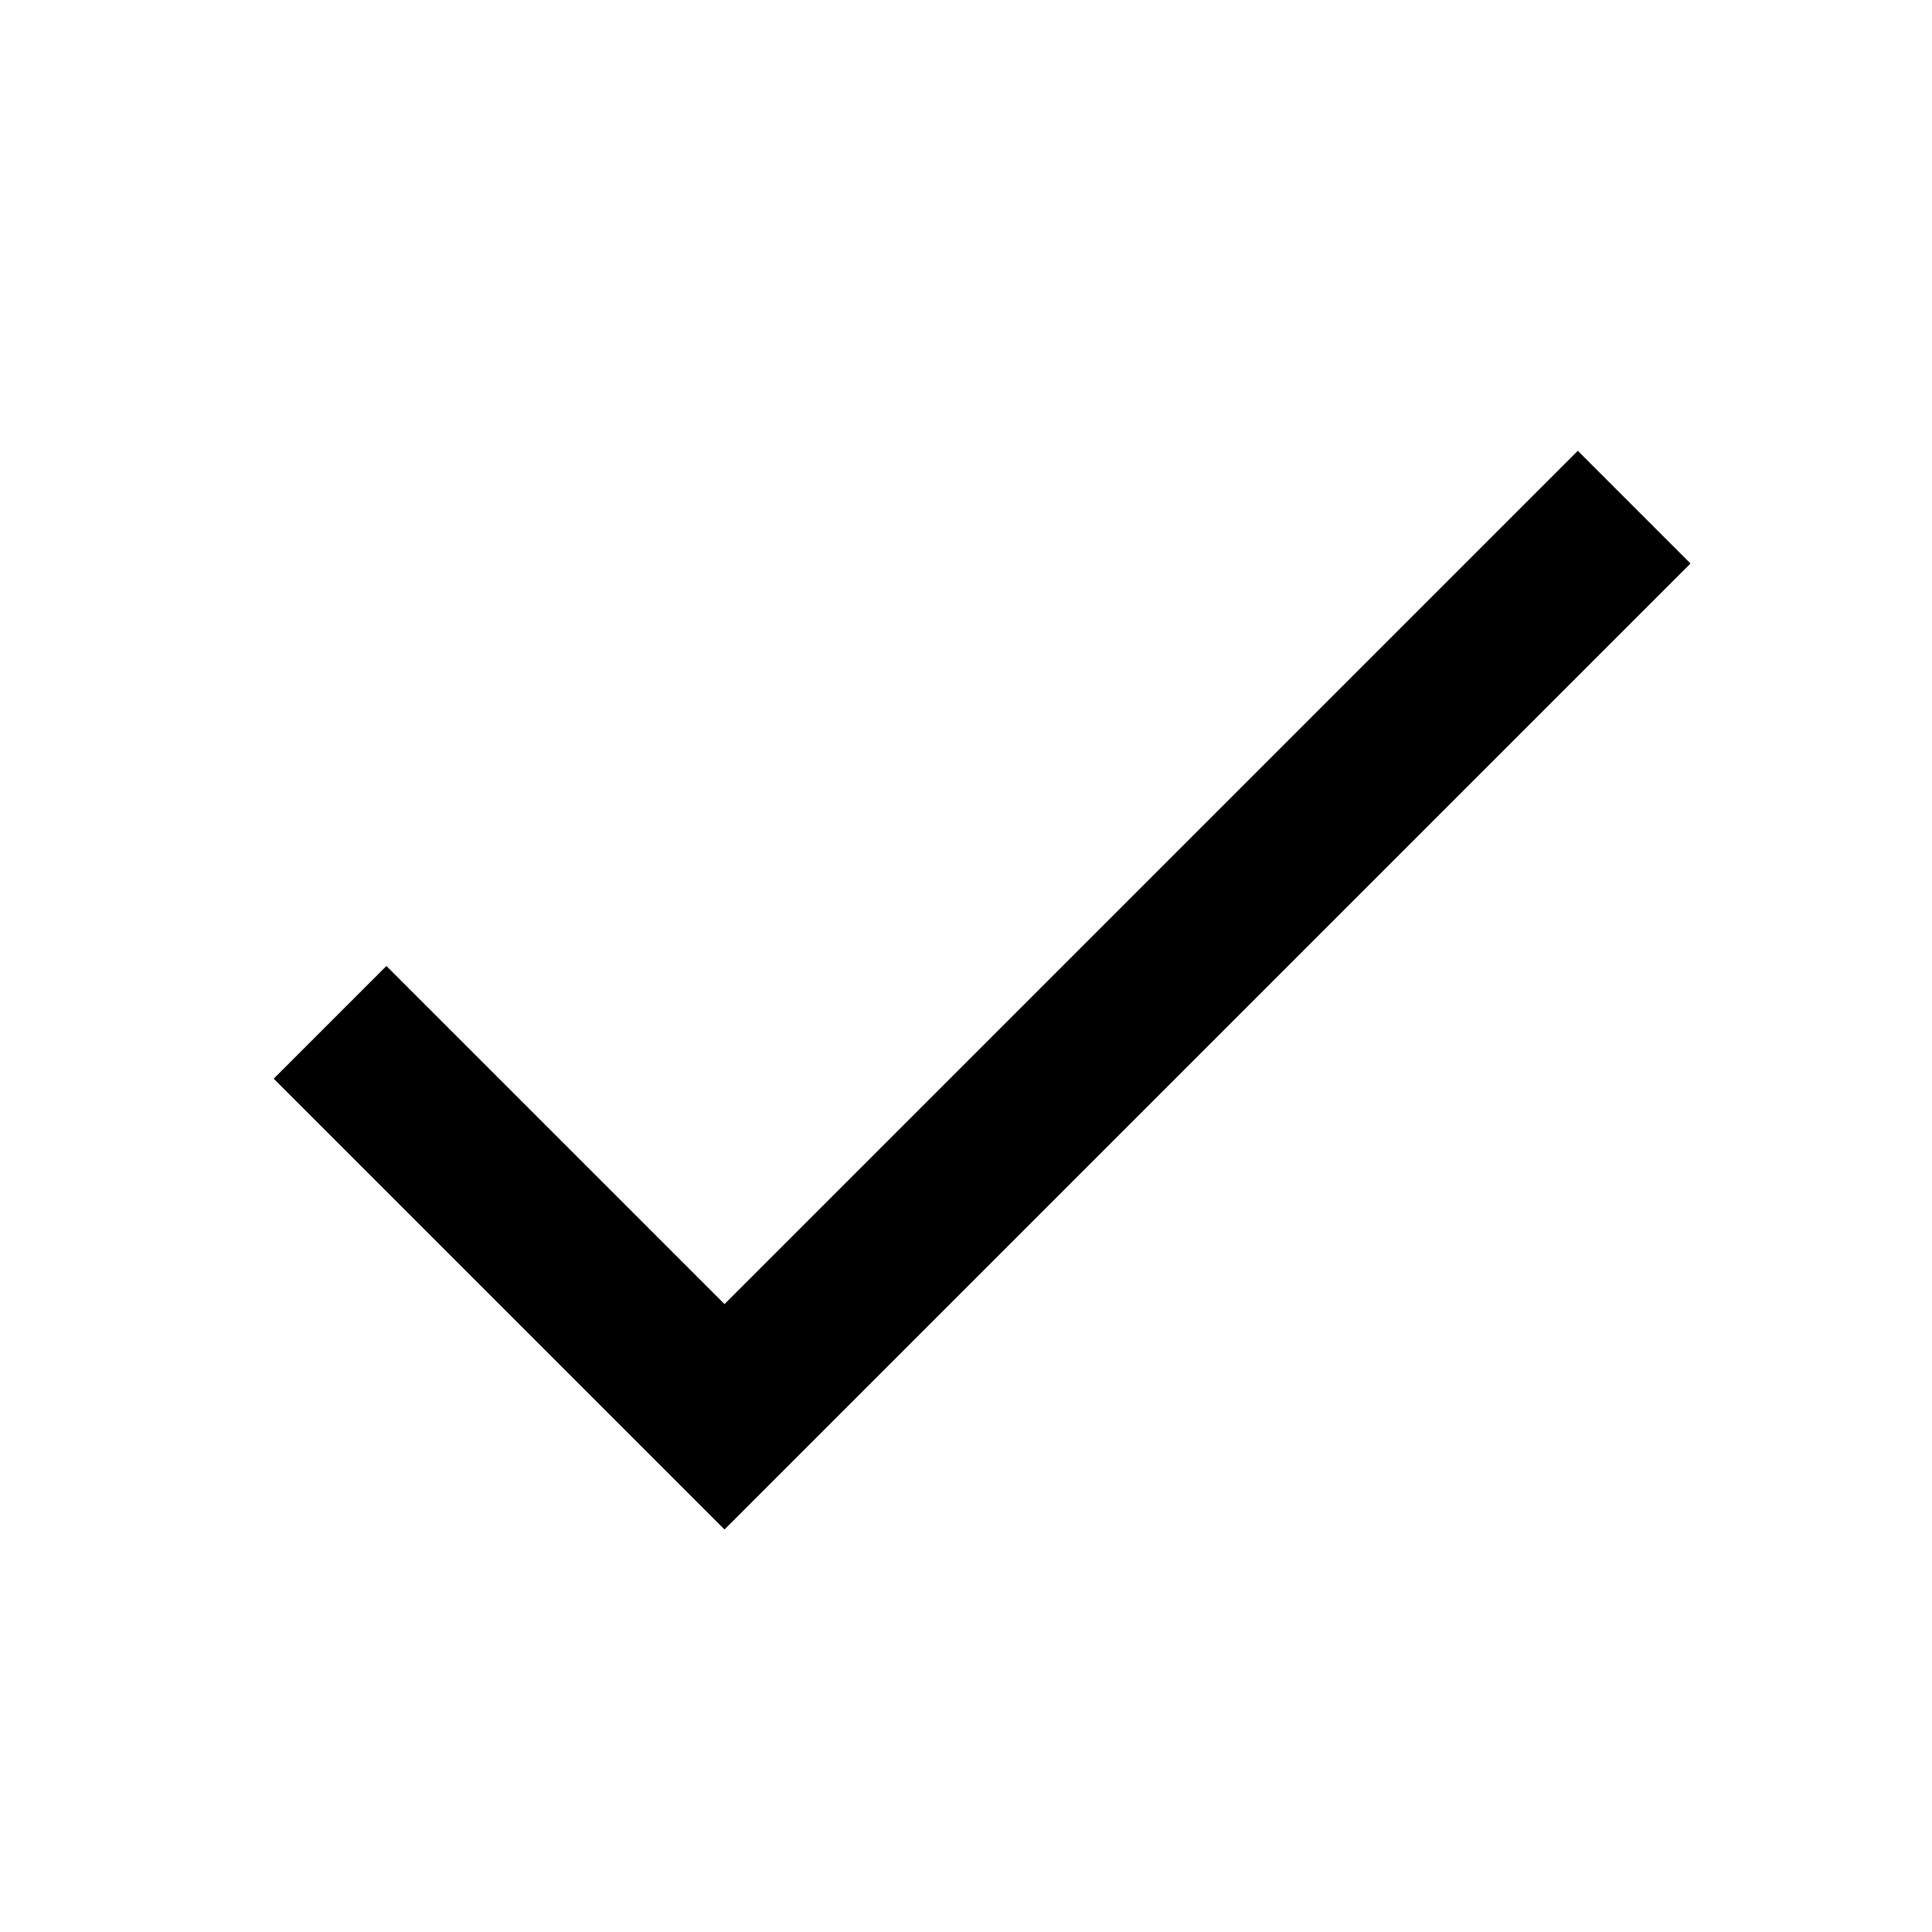
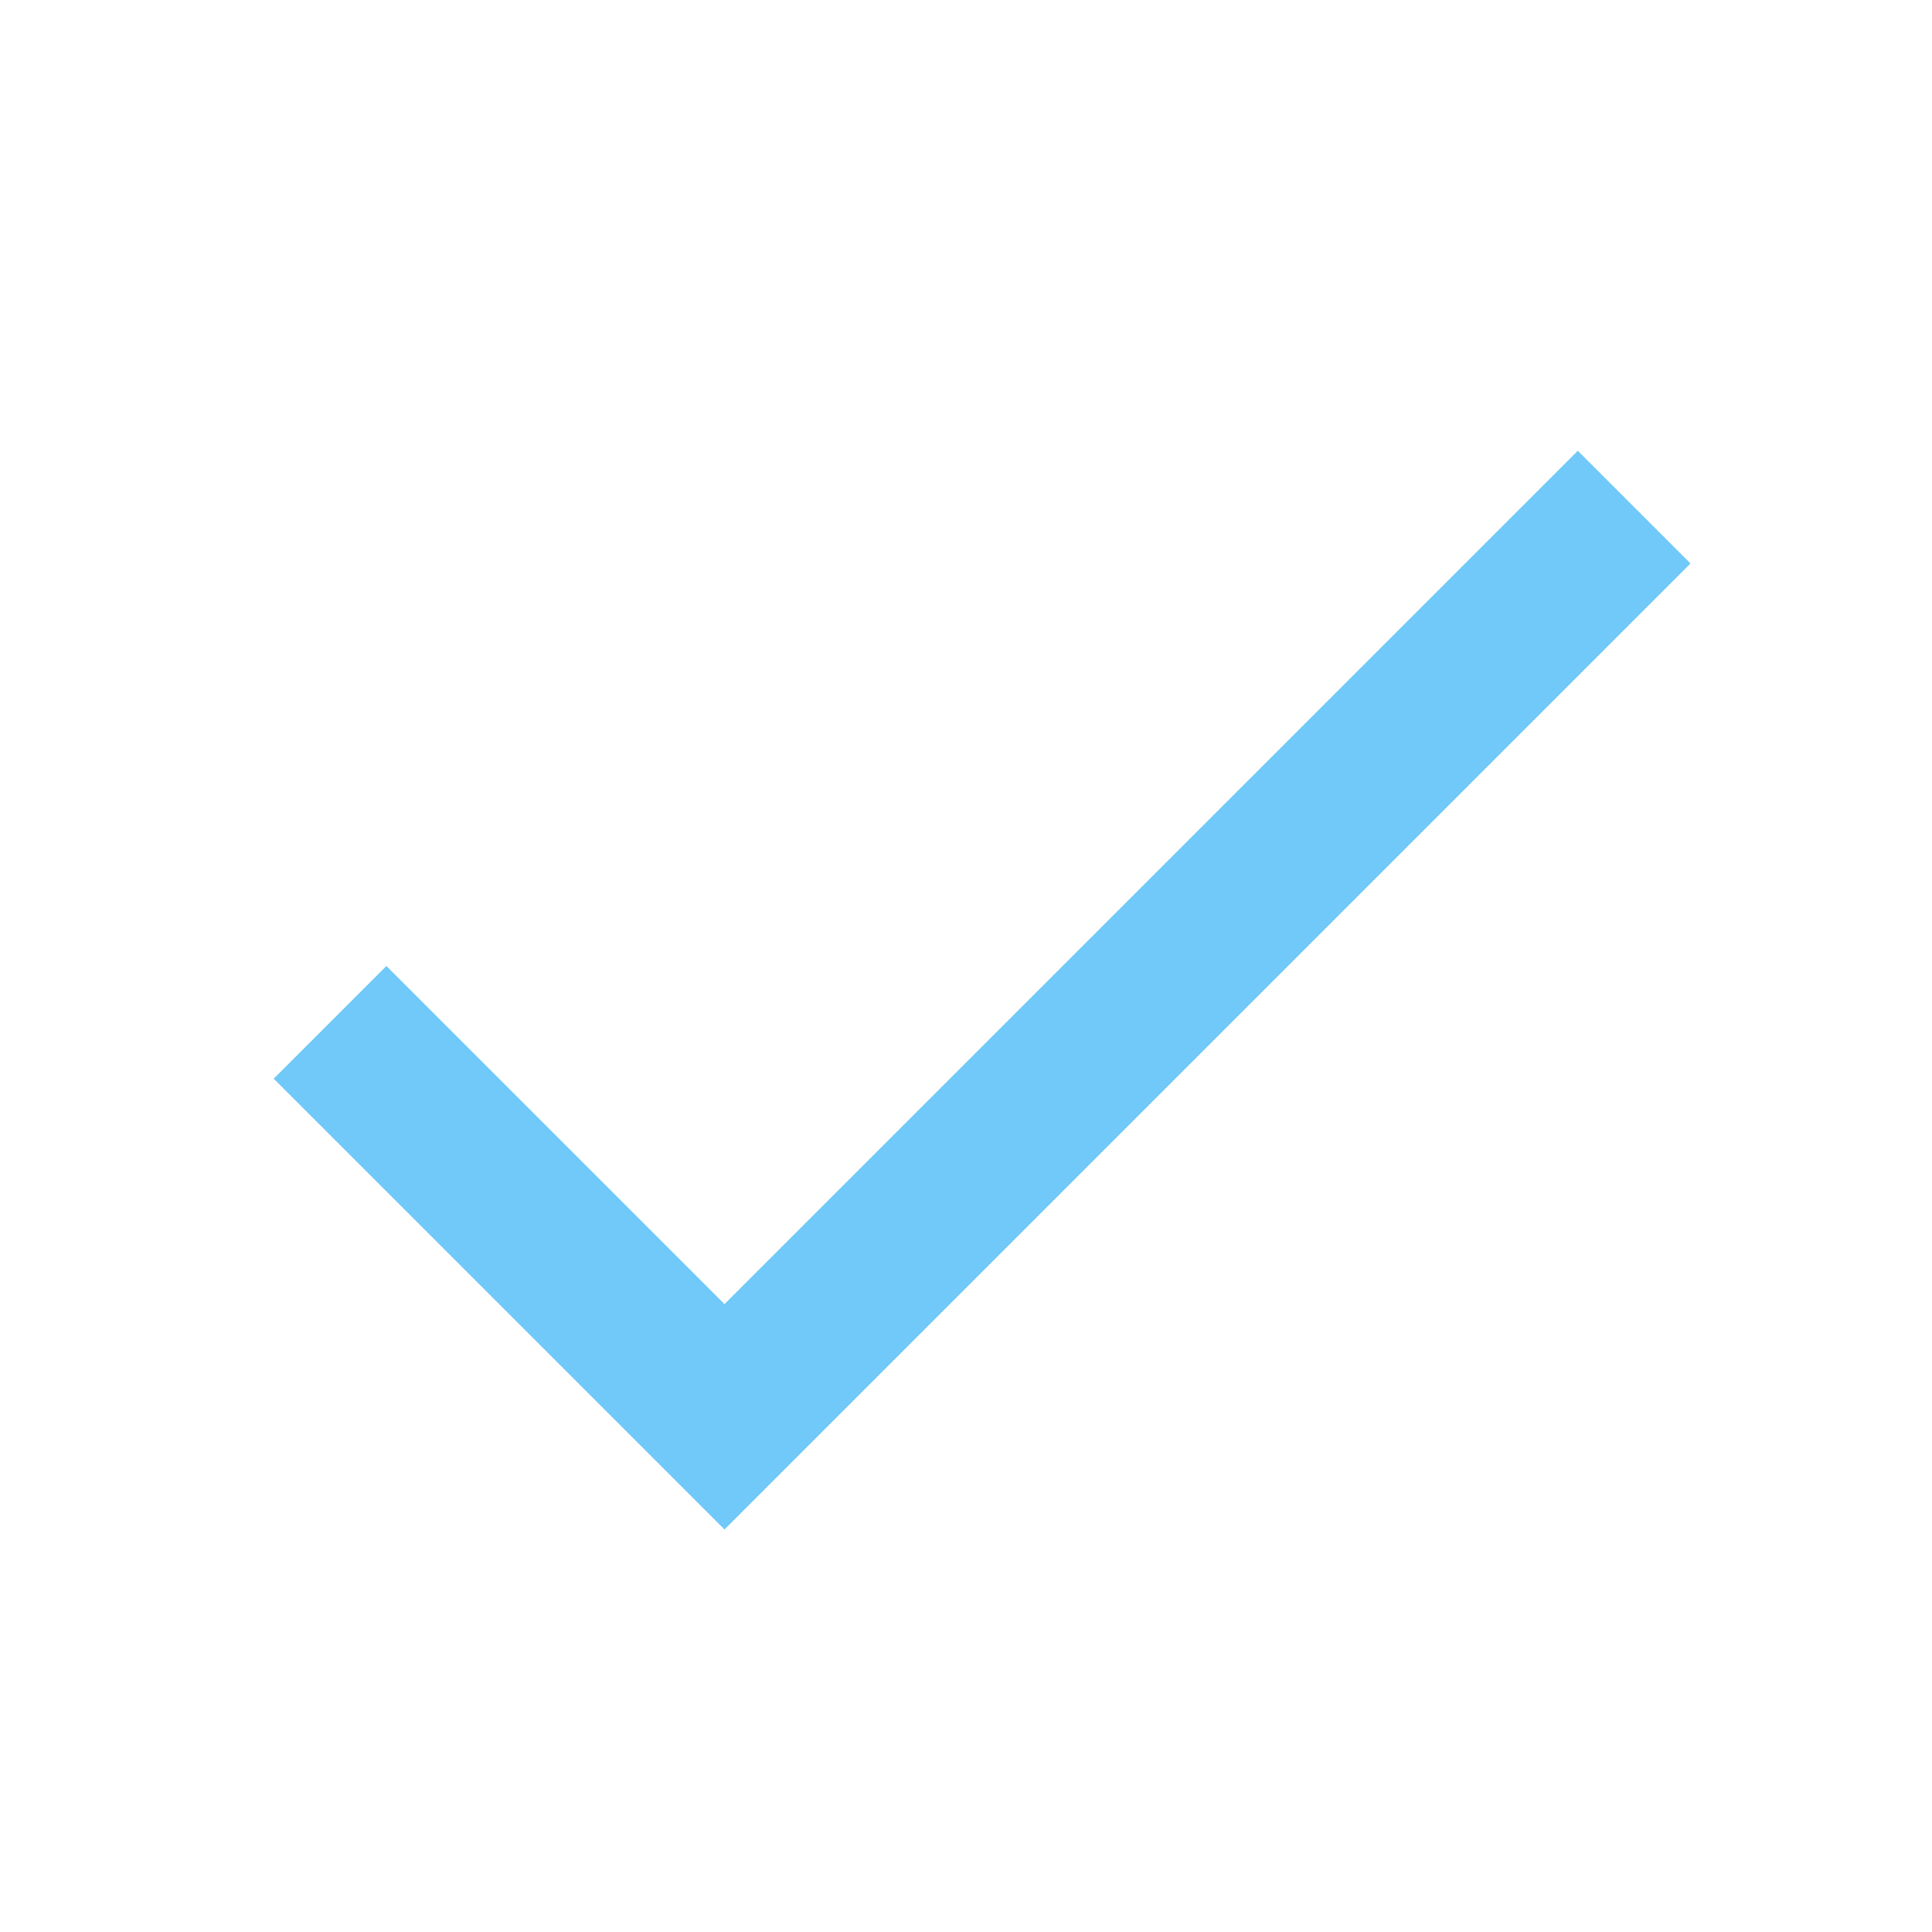
- <svg xmlns="http://www.w3.org/2000/svg" fill="#000000" height="24" viewBox="0 0 24 24" width="24">
+ <svg xmlns="http://www.w3.org/2000/svg" fill="#70C9F8" height="24" viewBox="0 0 24 24" width="24">
  <path d="M0 0h24v24H0z" fill="none" />
  <path d="M9 16.2L4.8 12l-1.4 1.4L9 19 21 7l-1.4-1.4L9 16.2z" />
</svg>
